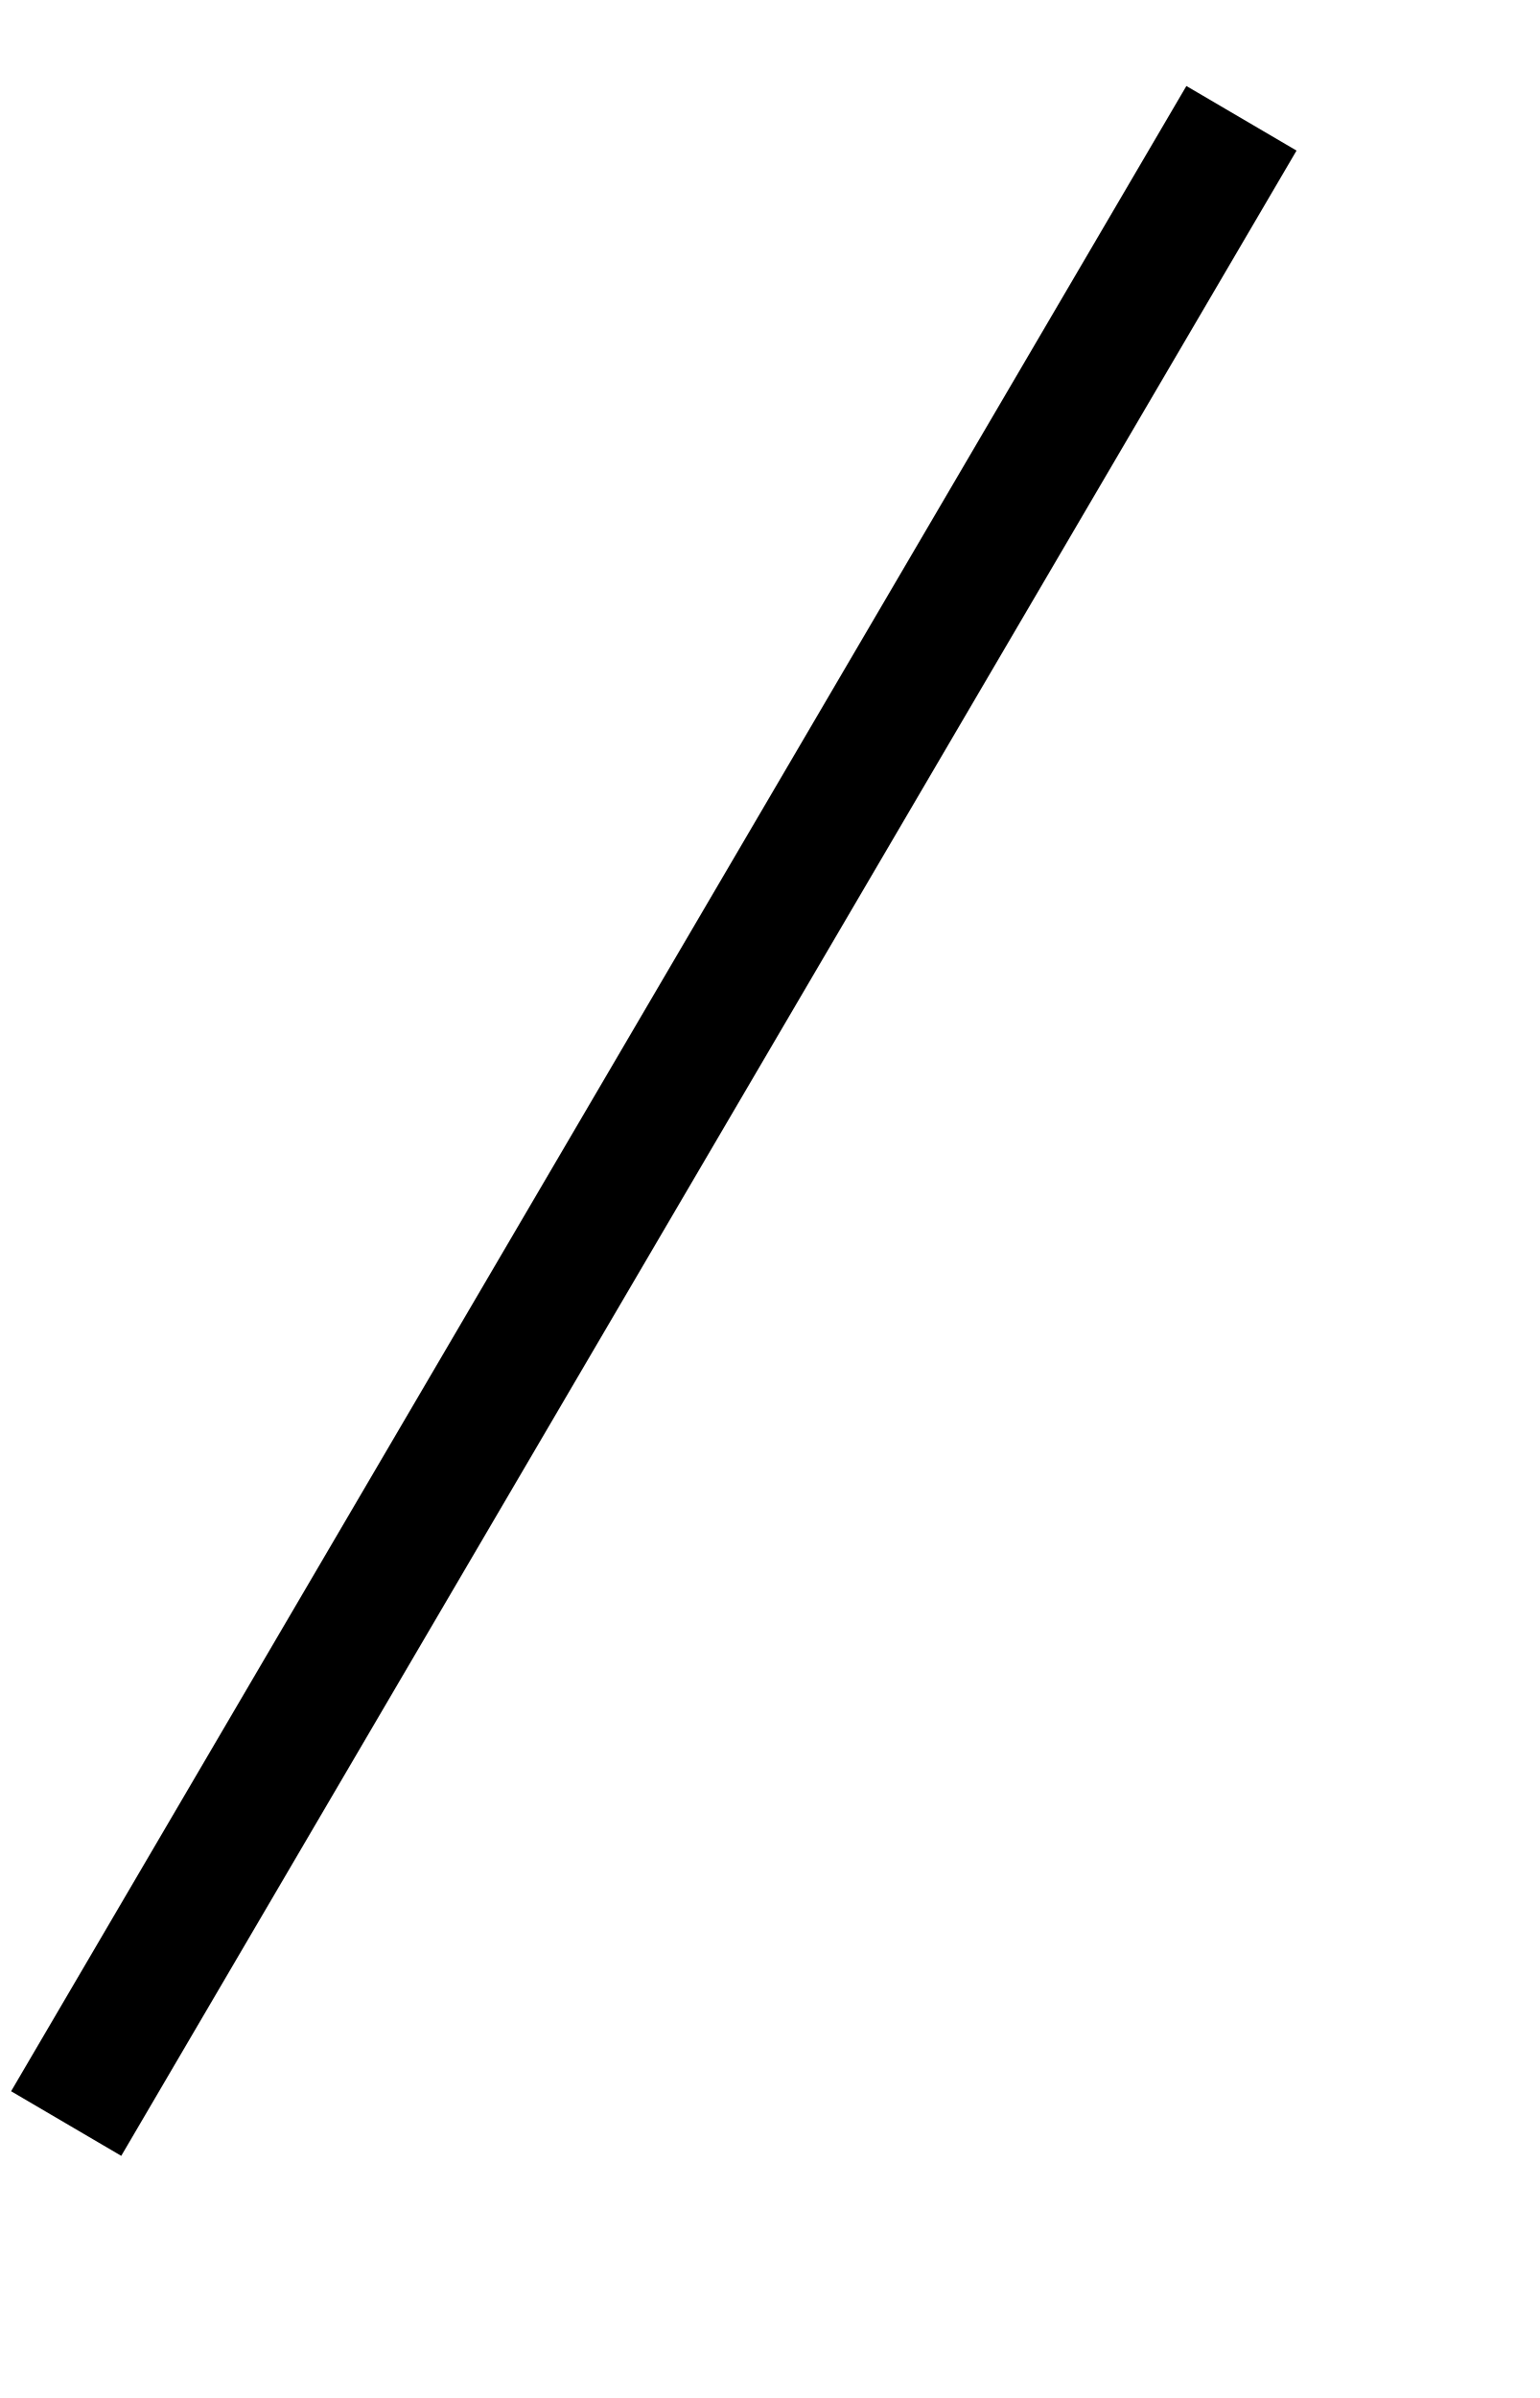
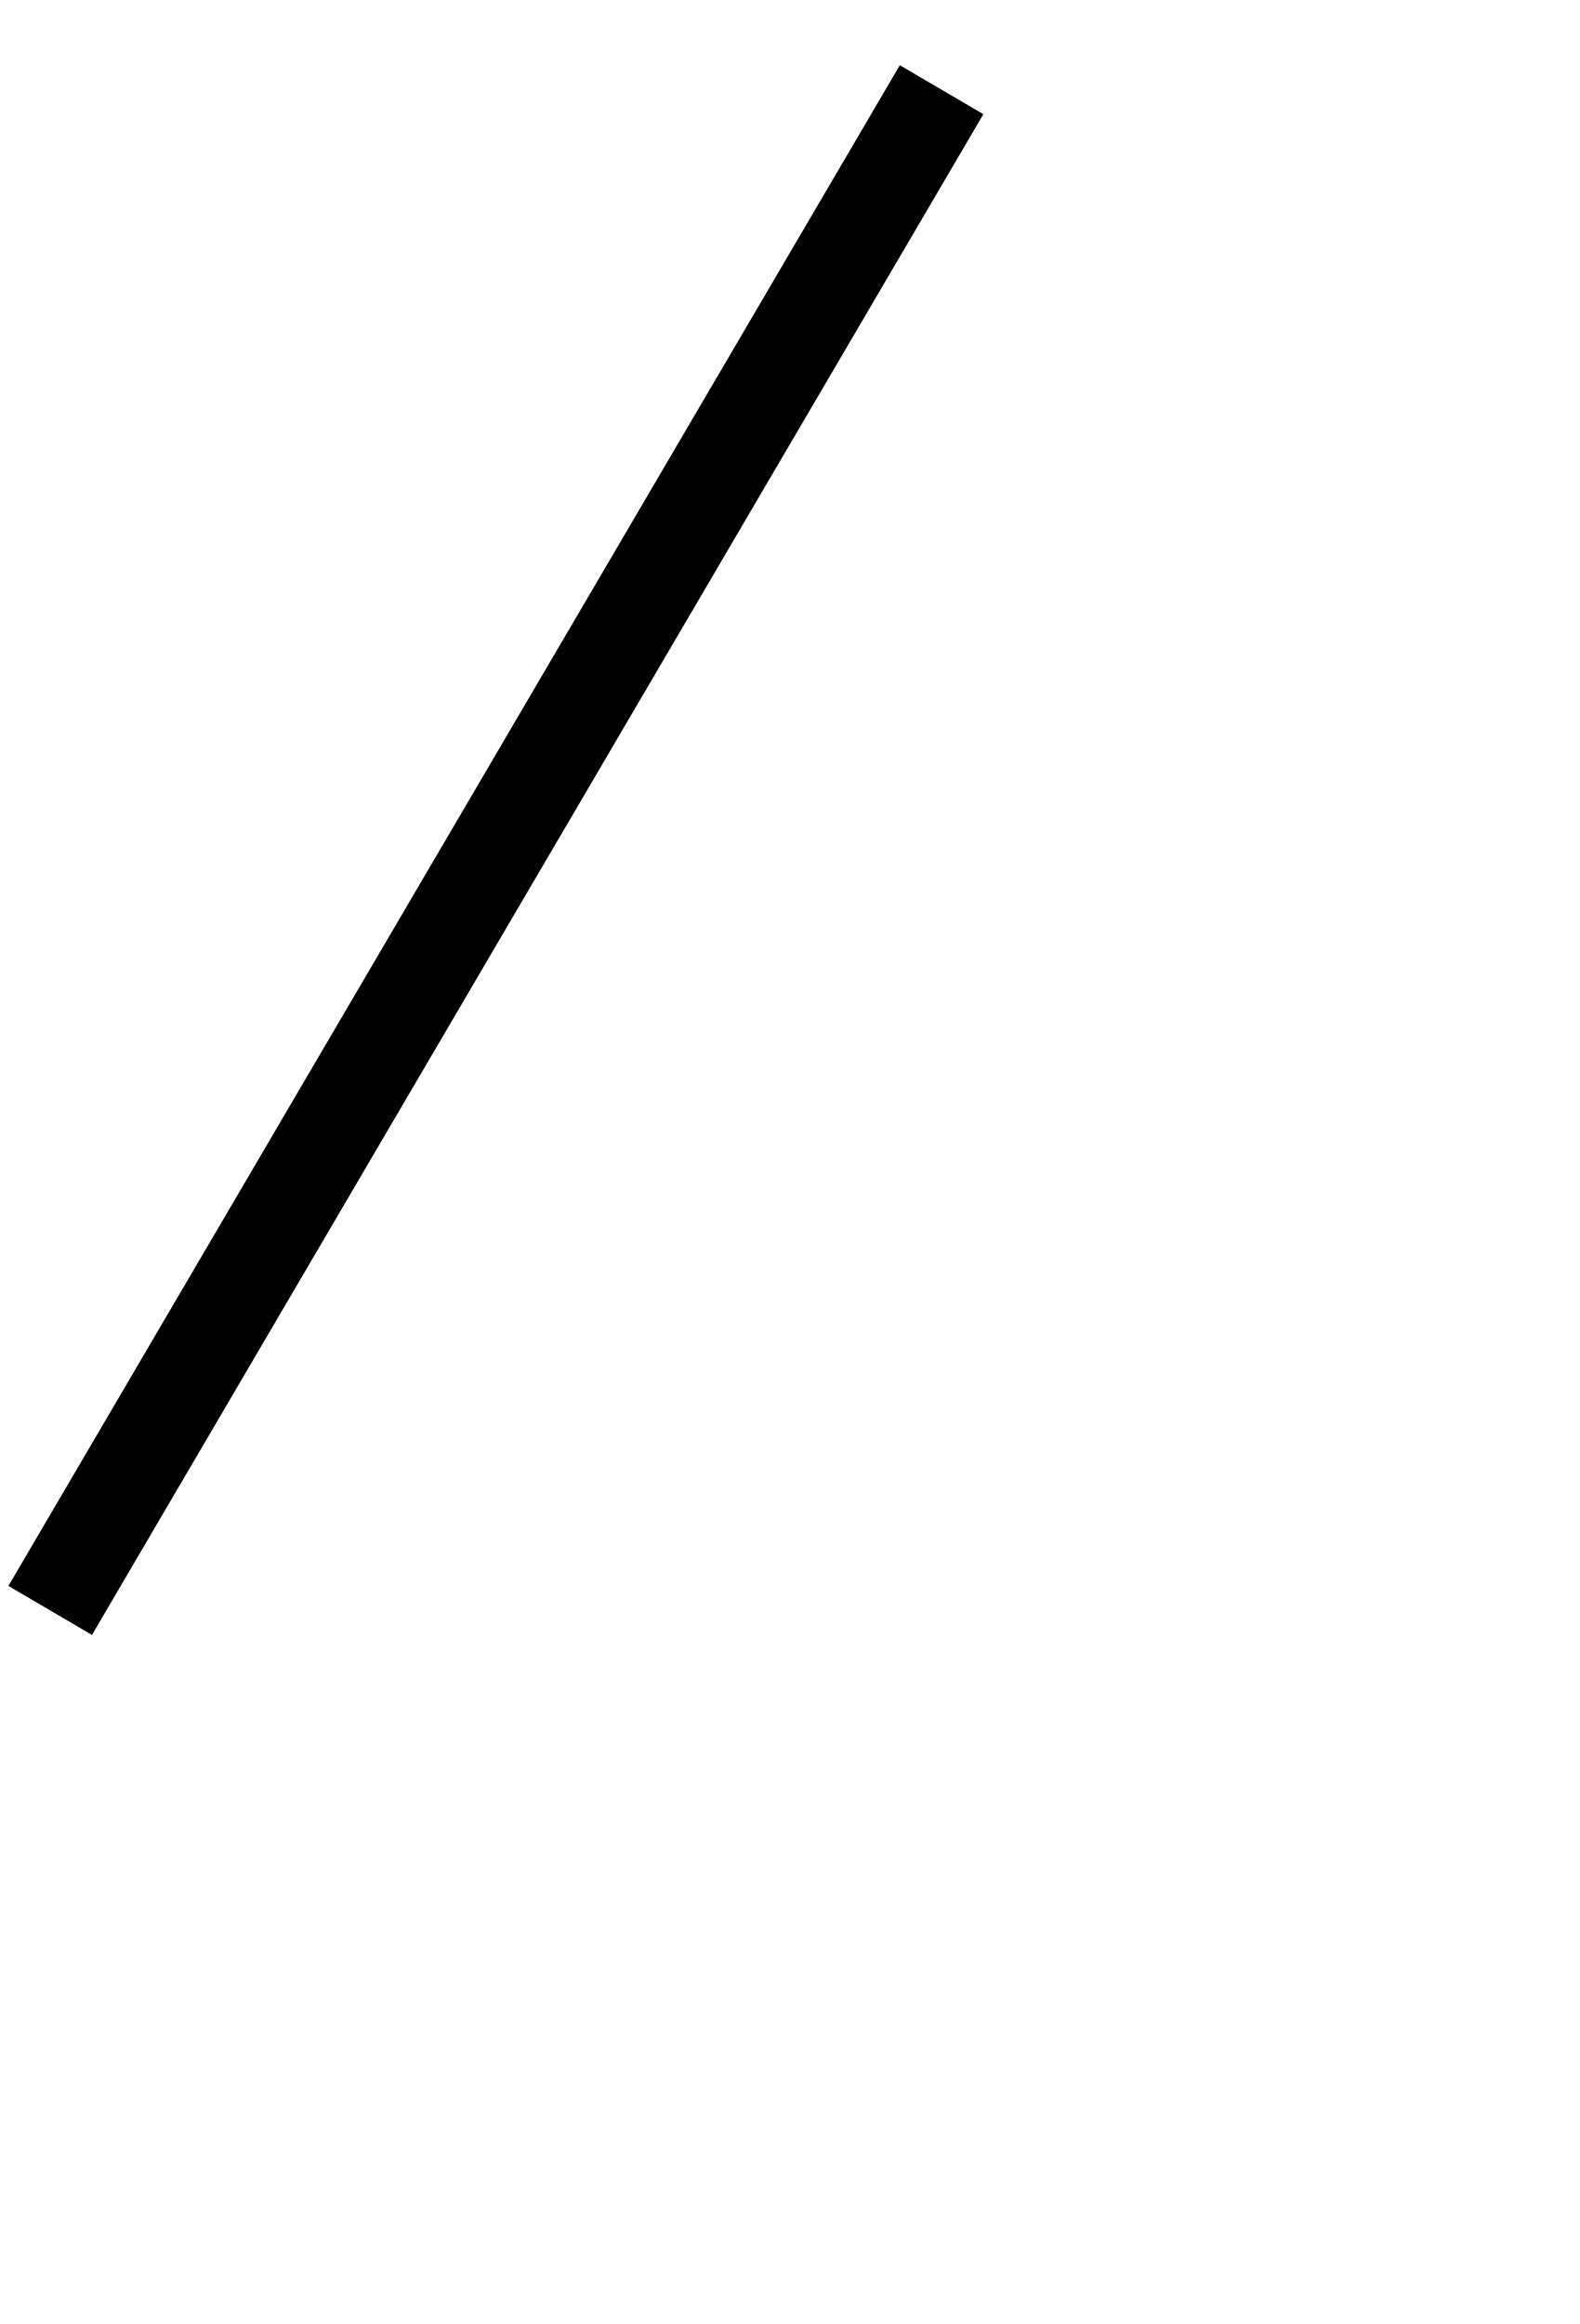
- <svg xmlns="http://www.w3.org/2000/svg" width="12.563px" height="19.563px">
+ <svg xmlns="http://www.w3.org/2000/svg" width="17px" height="25px">
  <path fill-rule="evenodd" stroke="rgb(0, 0, 0)" stroke-width="1.042px" stroke-linecap="butt" stroke-linejoin="miter" fill="none" d="M10.131,0.965 L0.540,17.324 " />
</svg>
